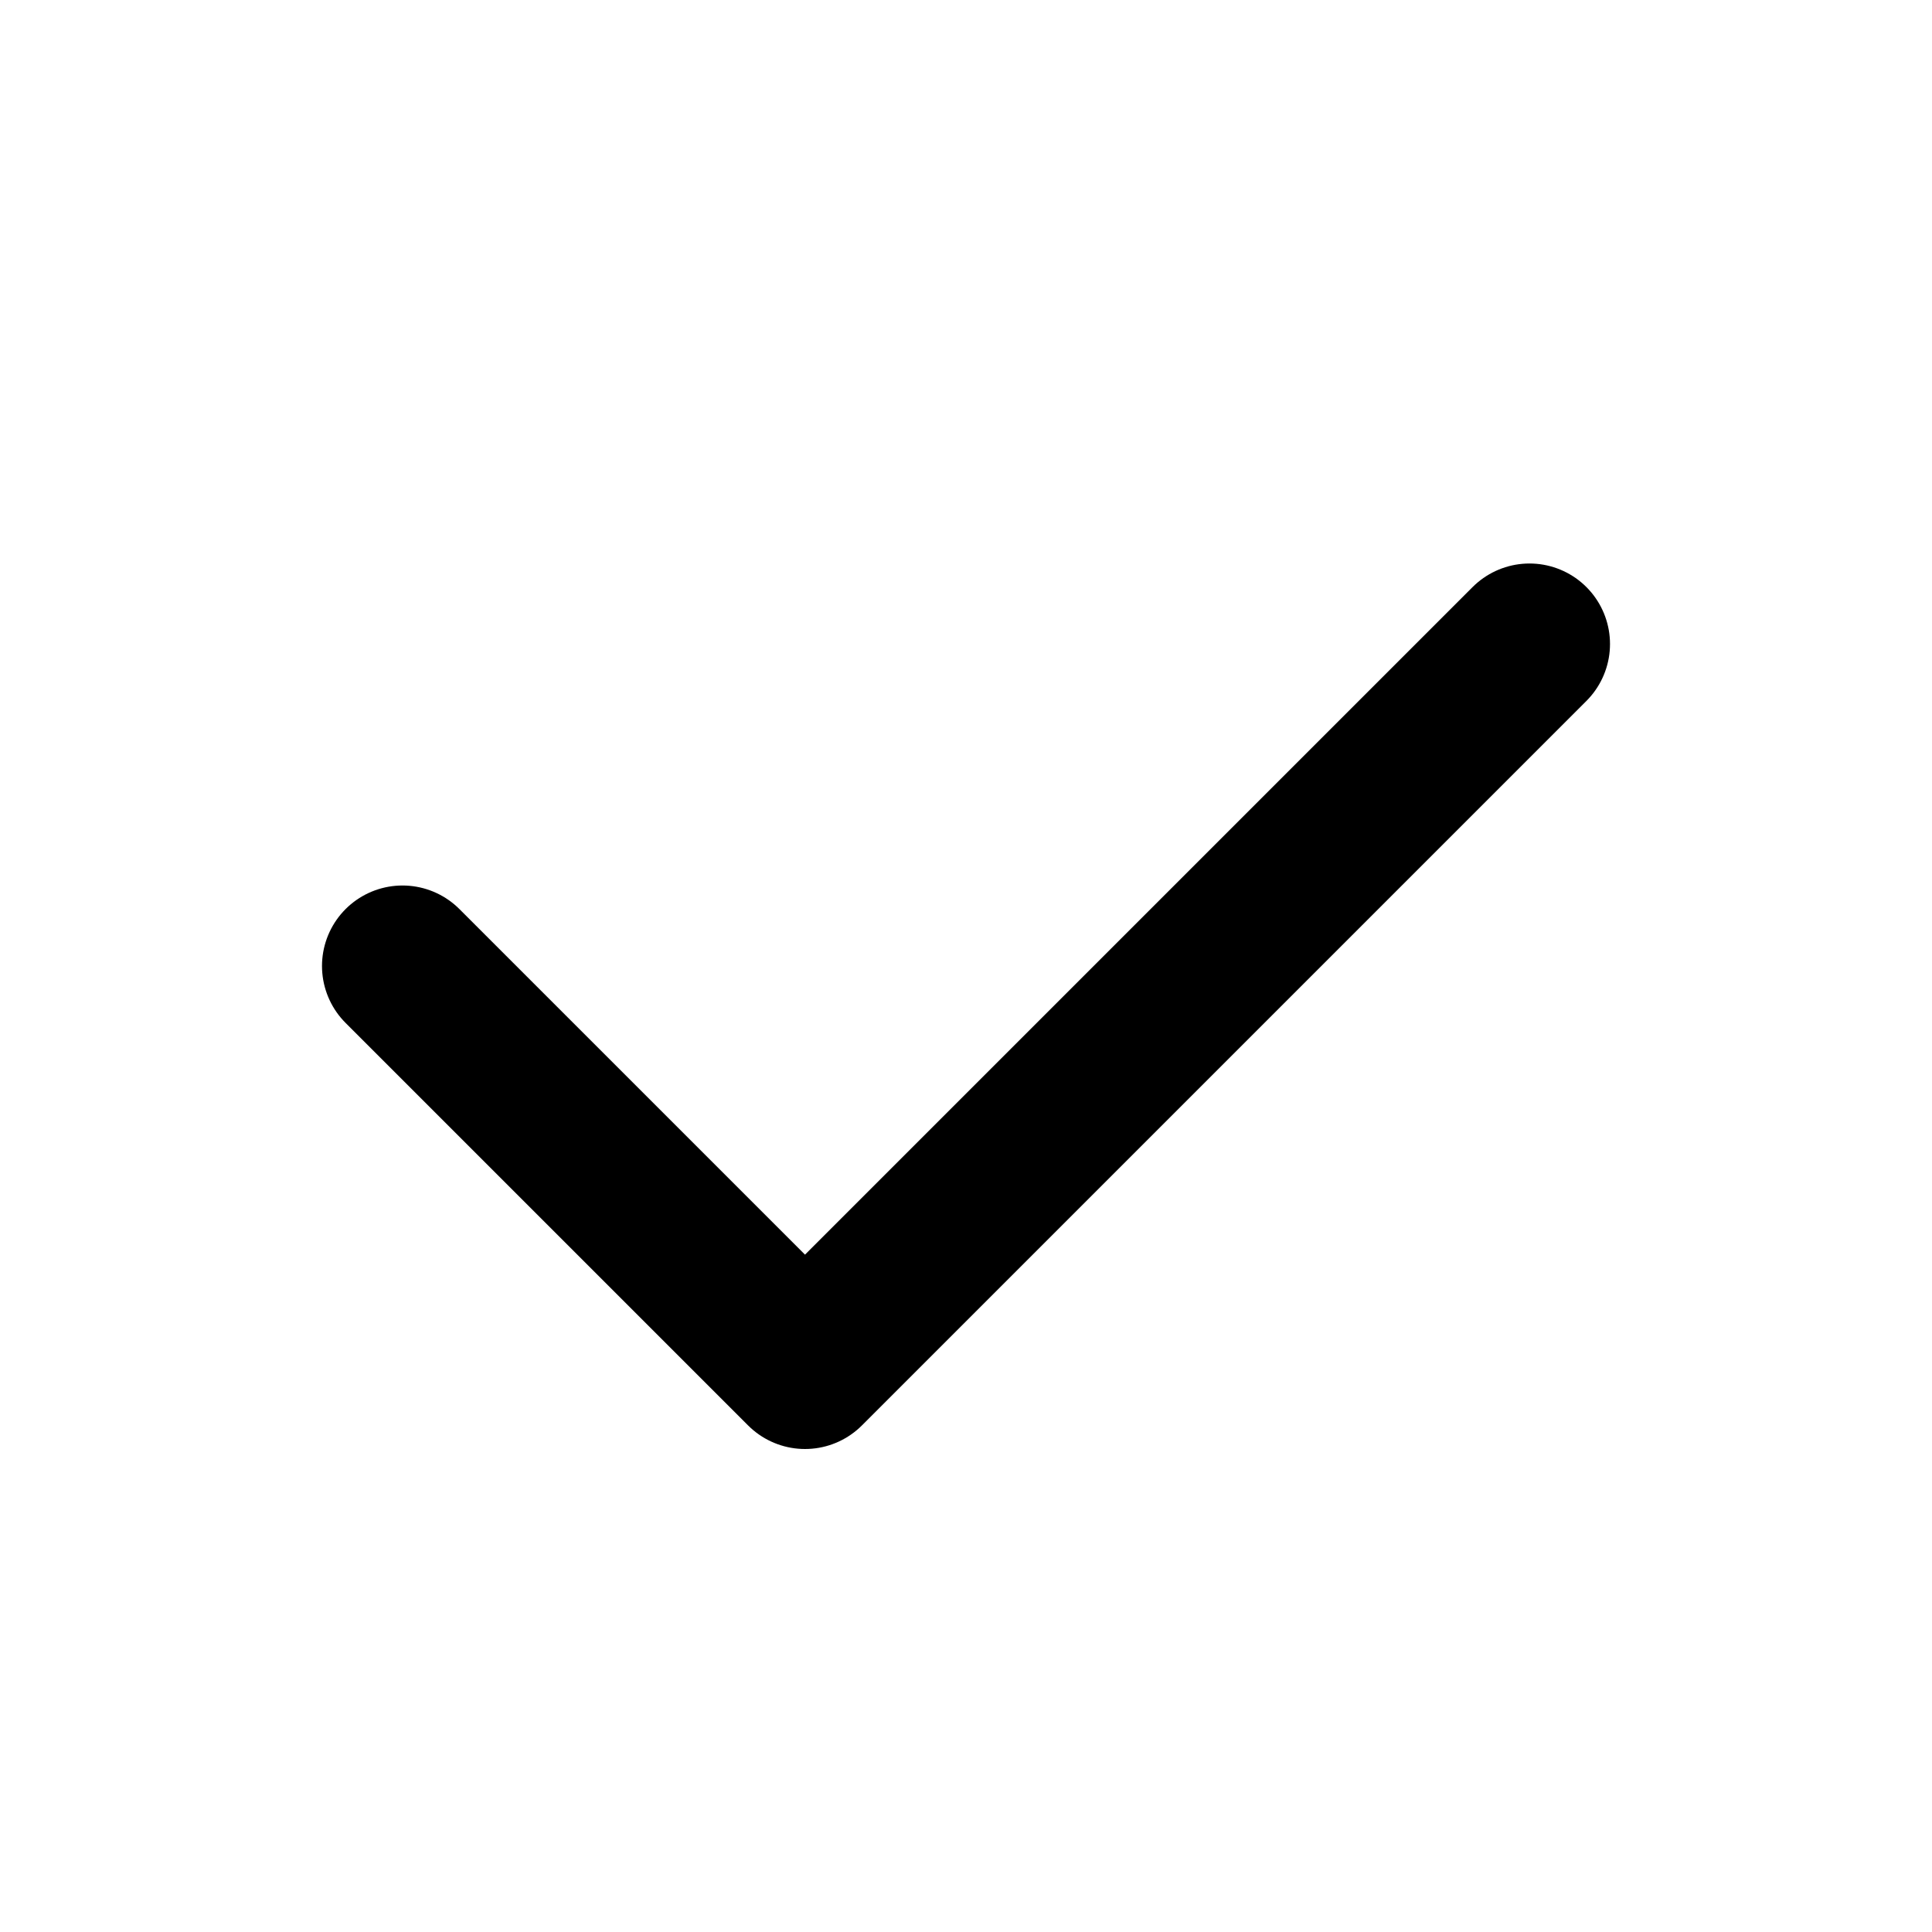
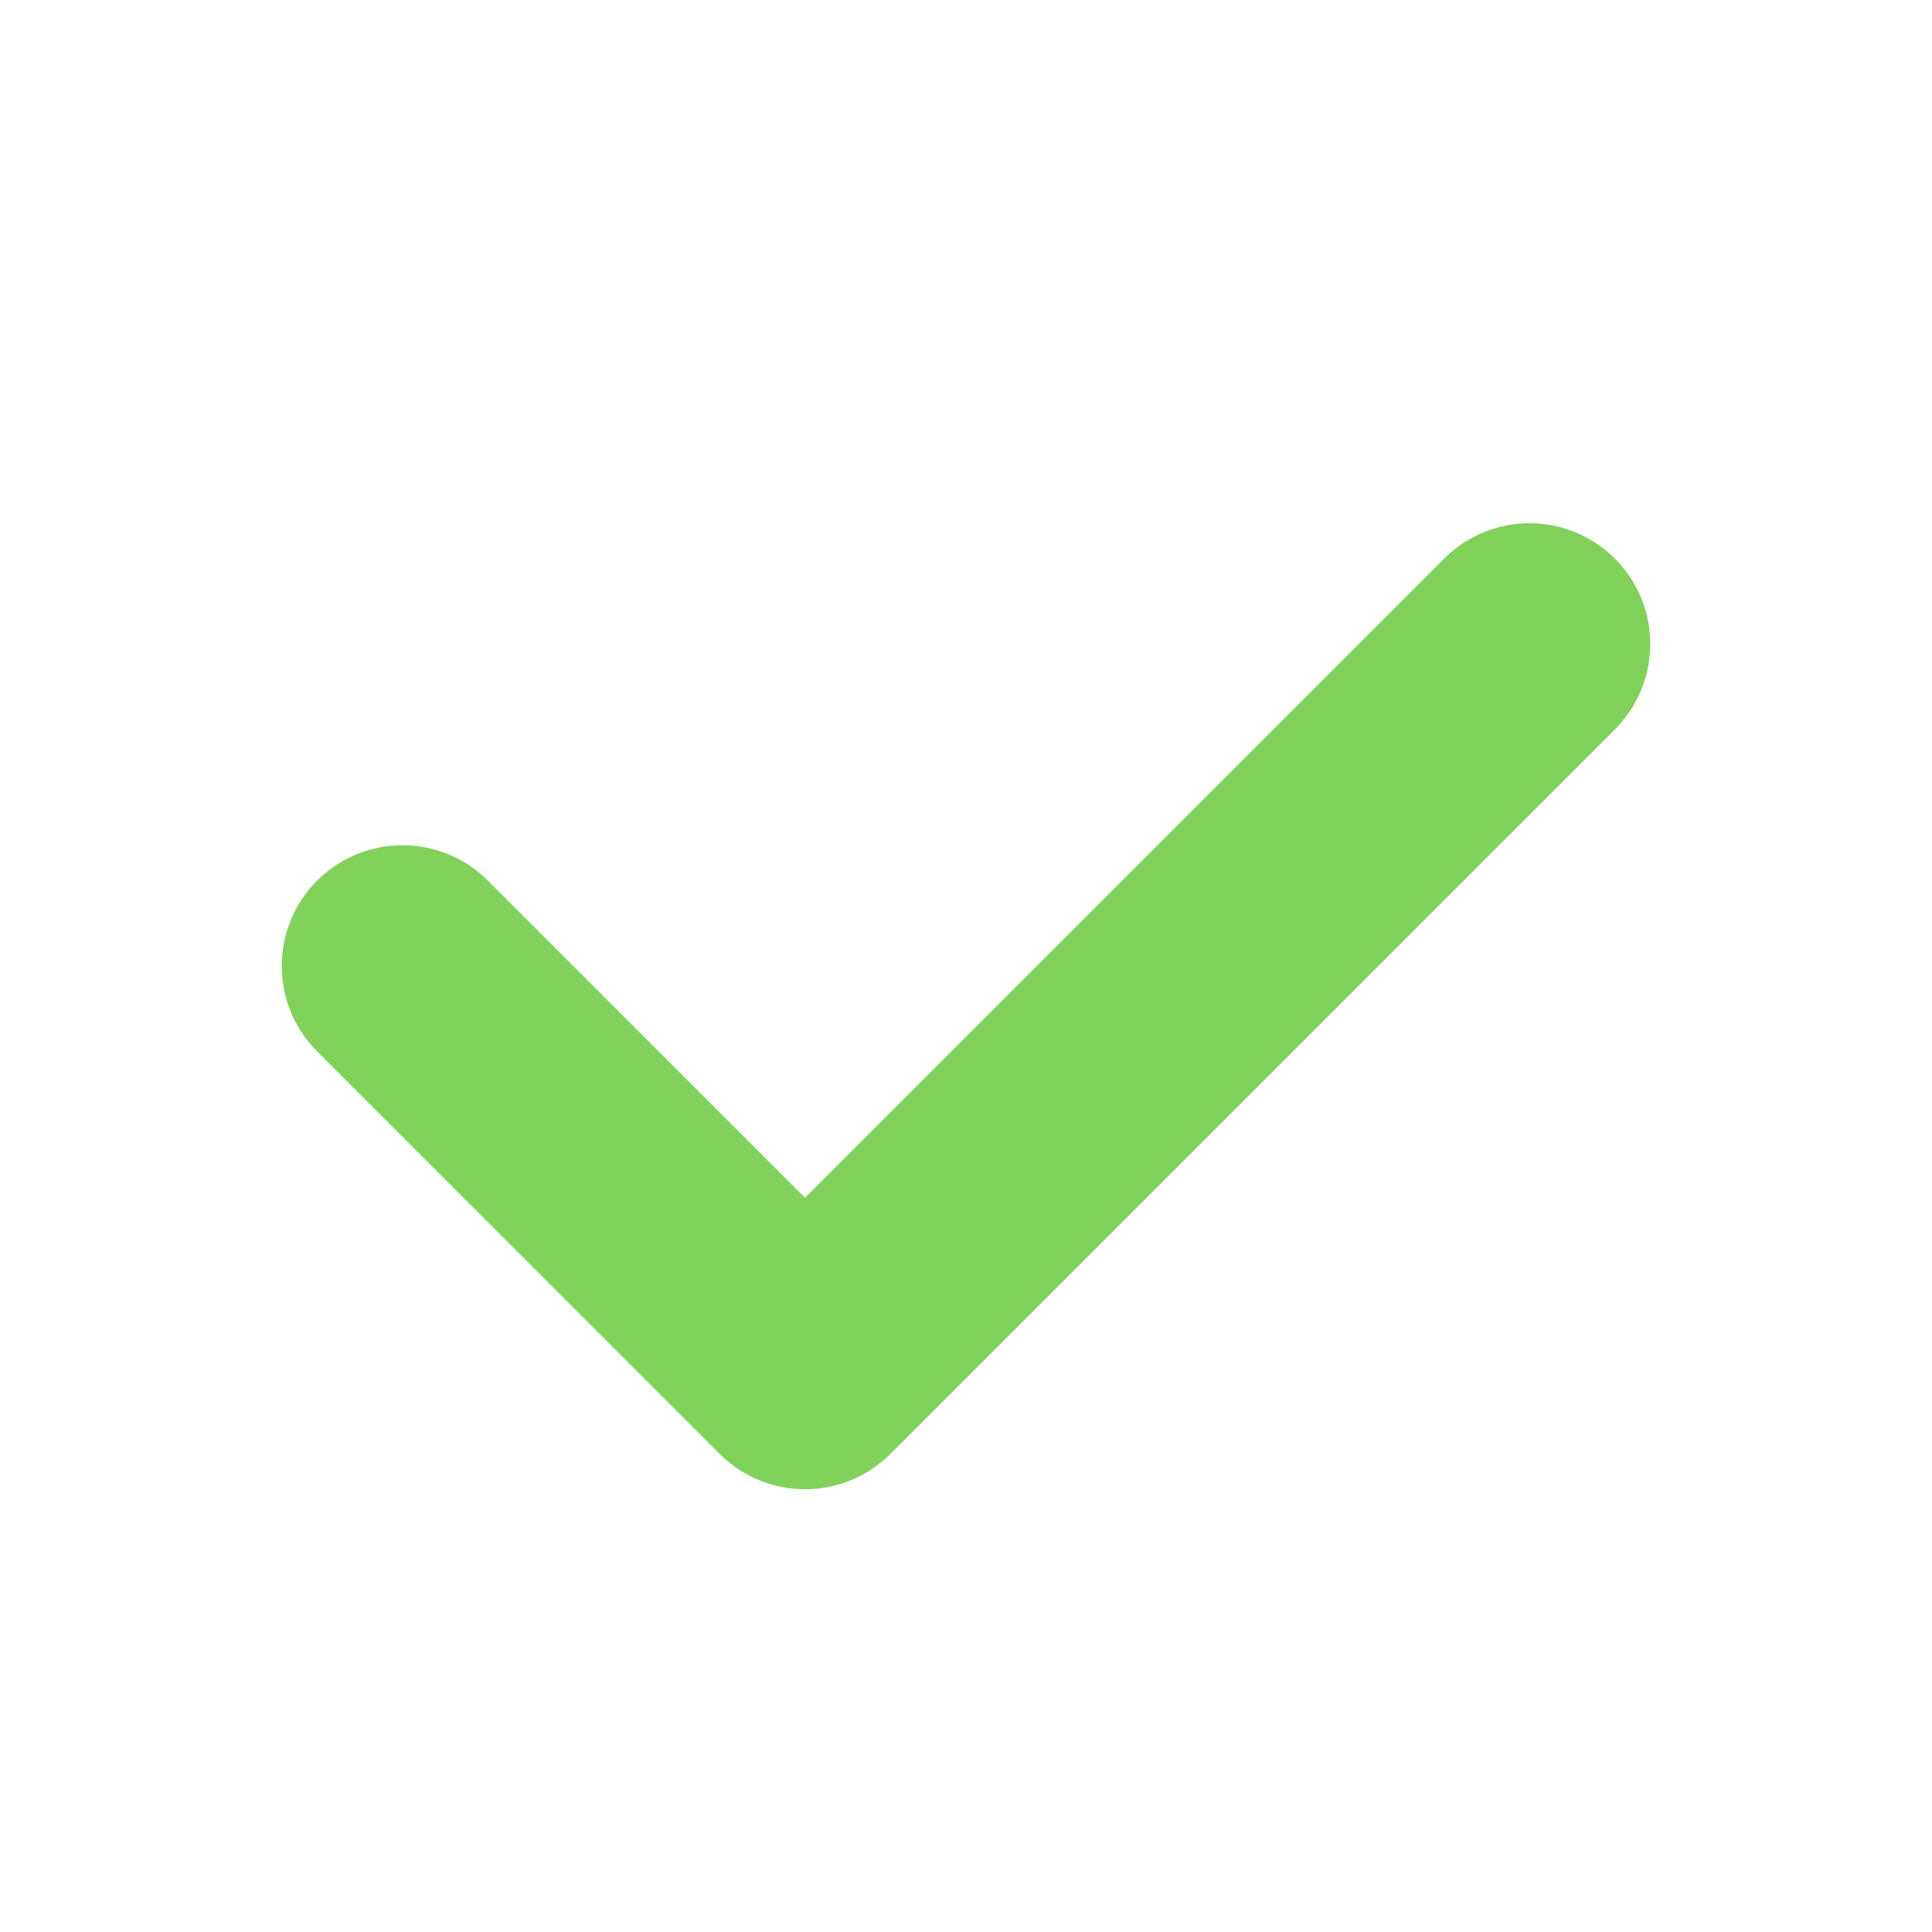
- <svg xmlns="http://www.w3.org/2000/svg" fill="#7CFC00" width="800px" height="800px" viewBox="0 0 24 24" id="check" data-name="Line Color" class="icon line-color">
-   <polyline id="primary" points="5 12 10 17 19 8" style="fill: none; stroke: rgb(0, 0, 0); stroke-linecap: round; stroke-linejoin: round; stroke-width: 2;" />
+ <svg xmlns="http://www.w3.org/2000/svg" fill="#80D25B" width="800px" height="800px" viewBox="0 0 24 24" id="check" data-name="Line Color" class="icon line-color">
+   <polyline id="primary" points="5 12 10 17 19 8" style="fill: none; stroke: #80D25B; stroke-linecap: round; stroke-linejoin: round; stroke-width: 3;" />
</svg>
